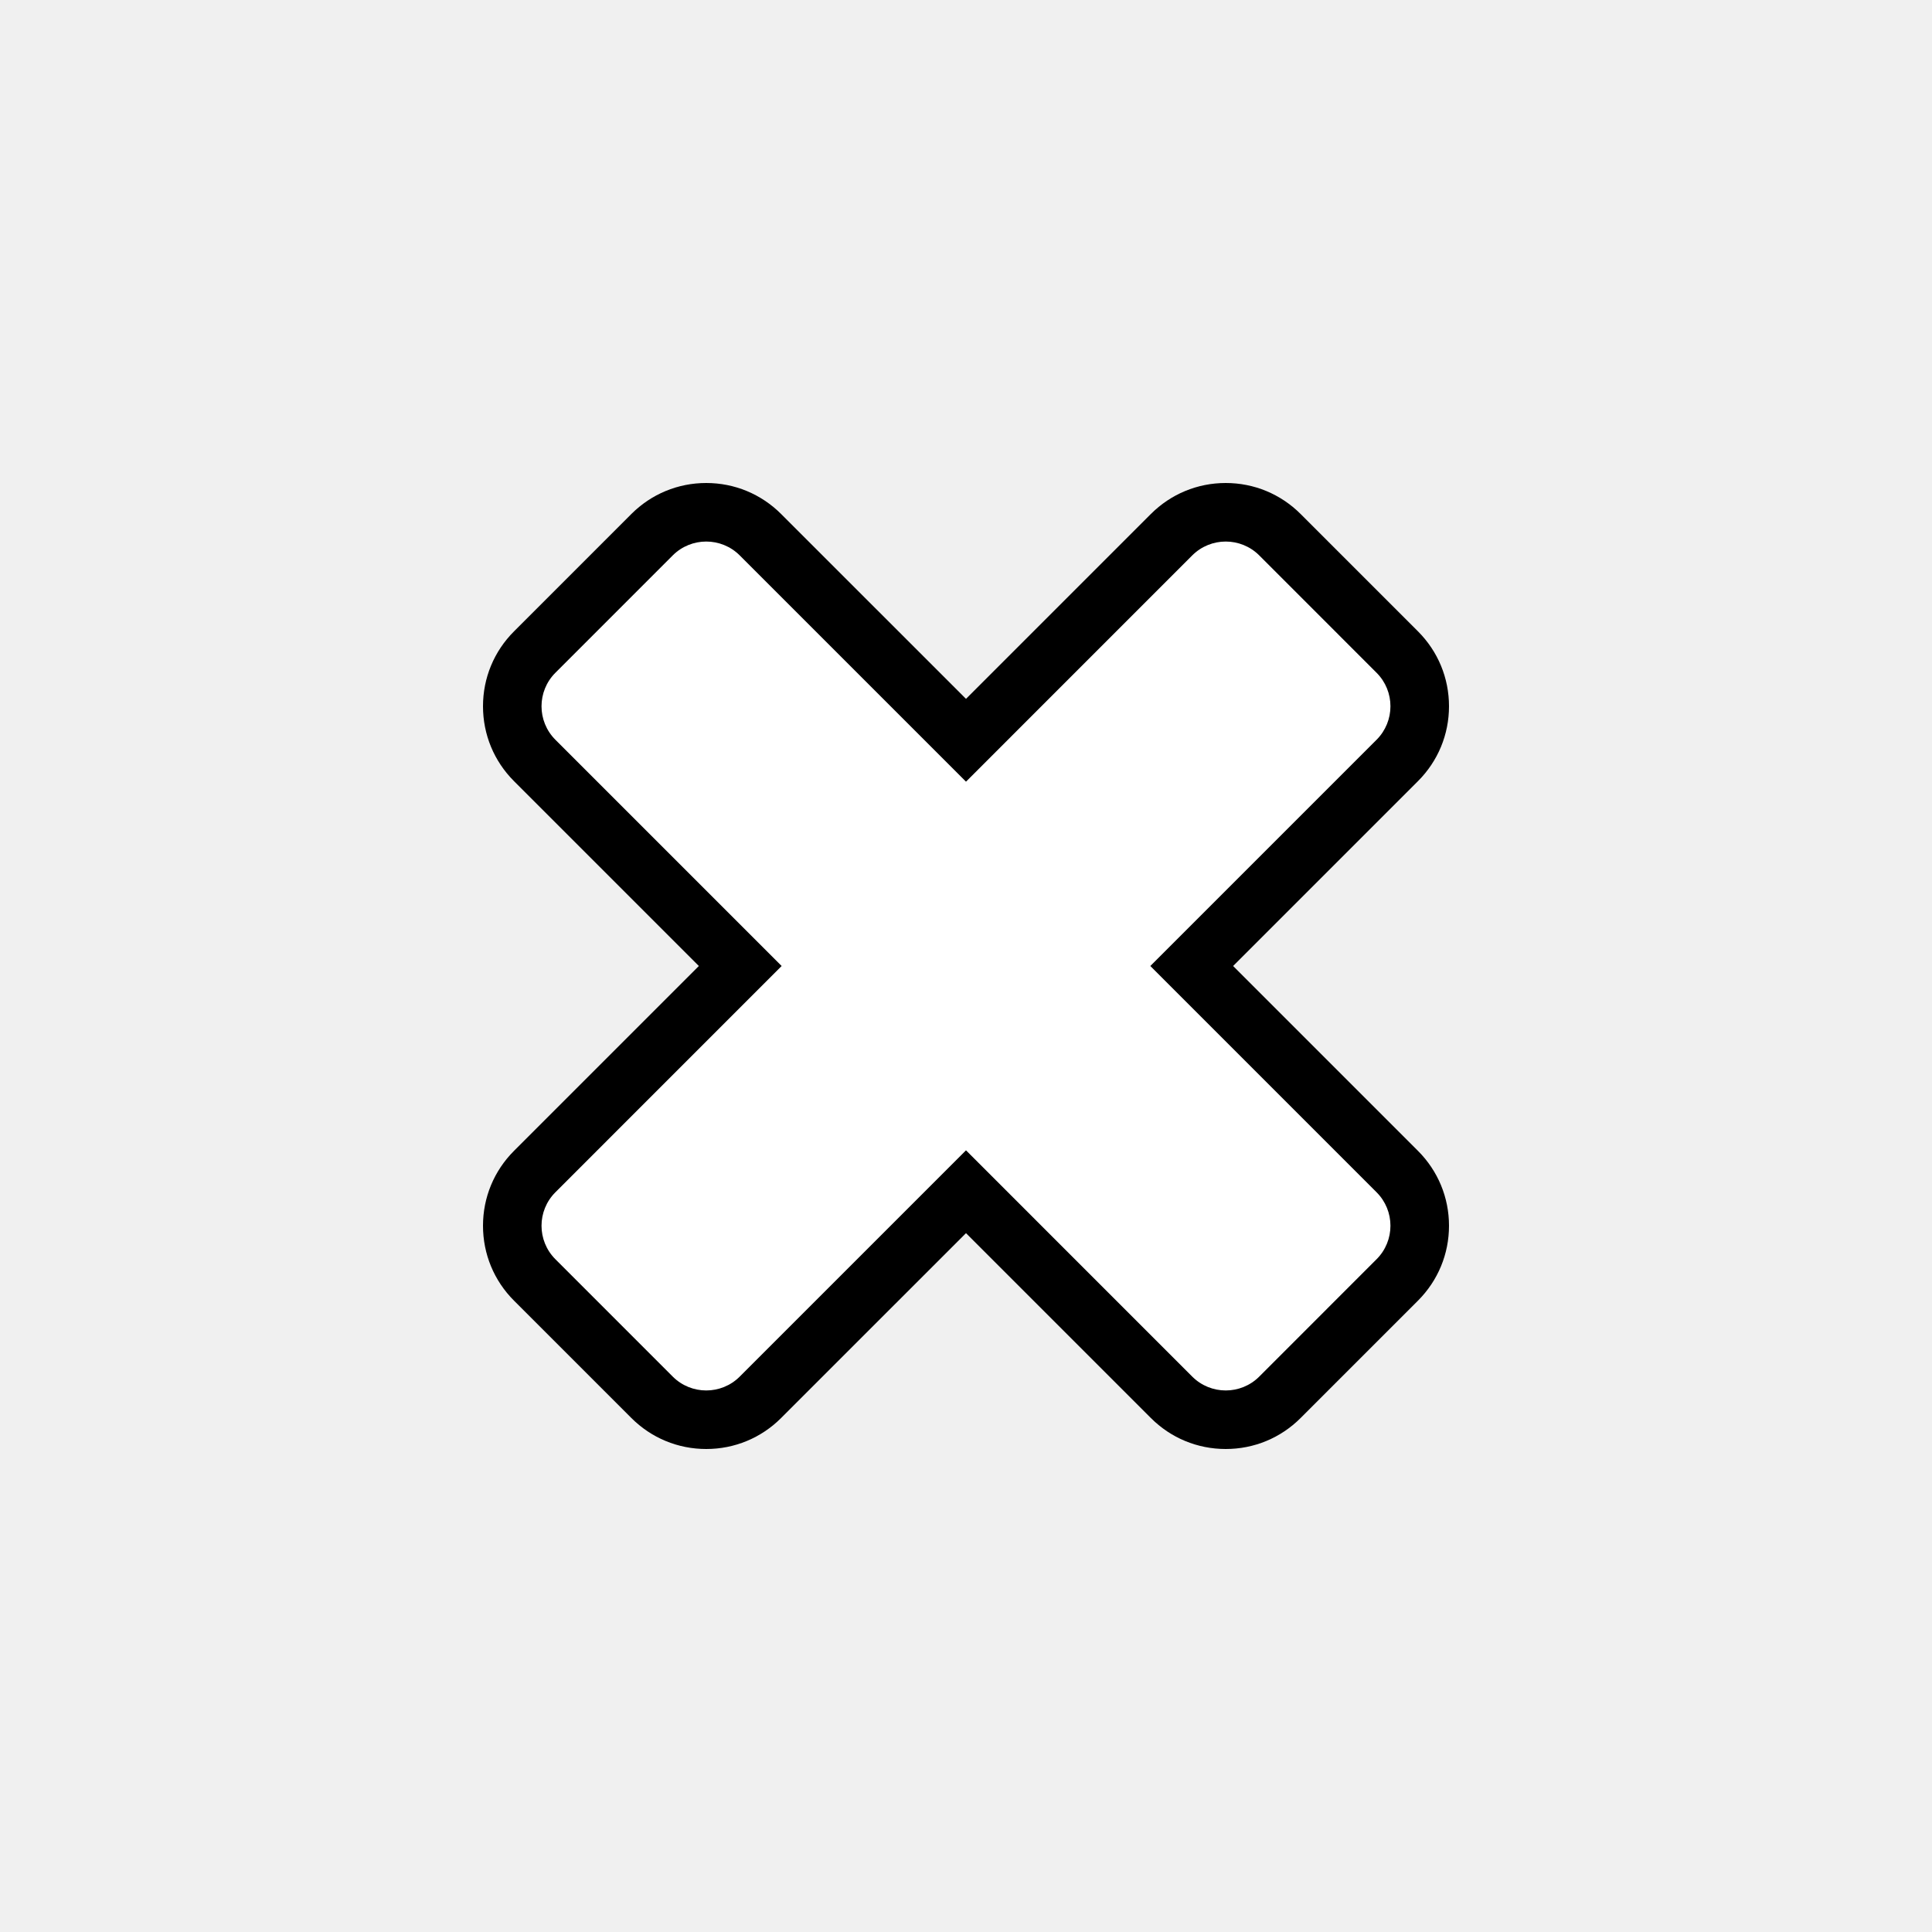
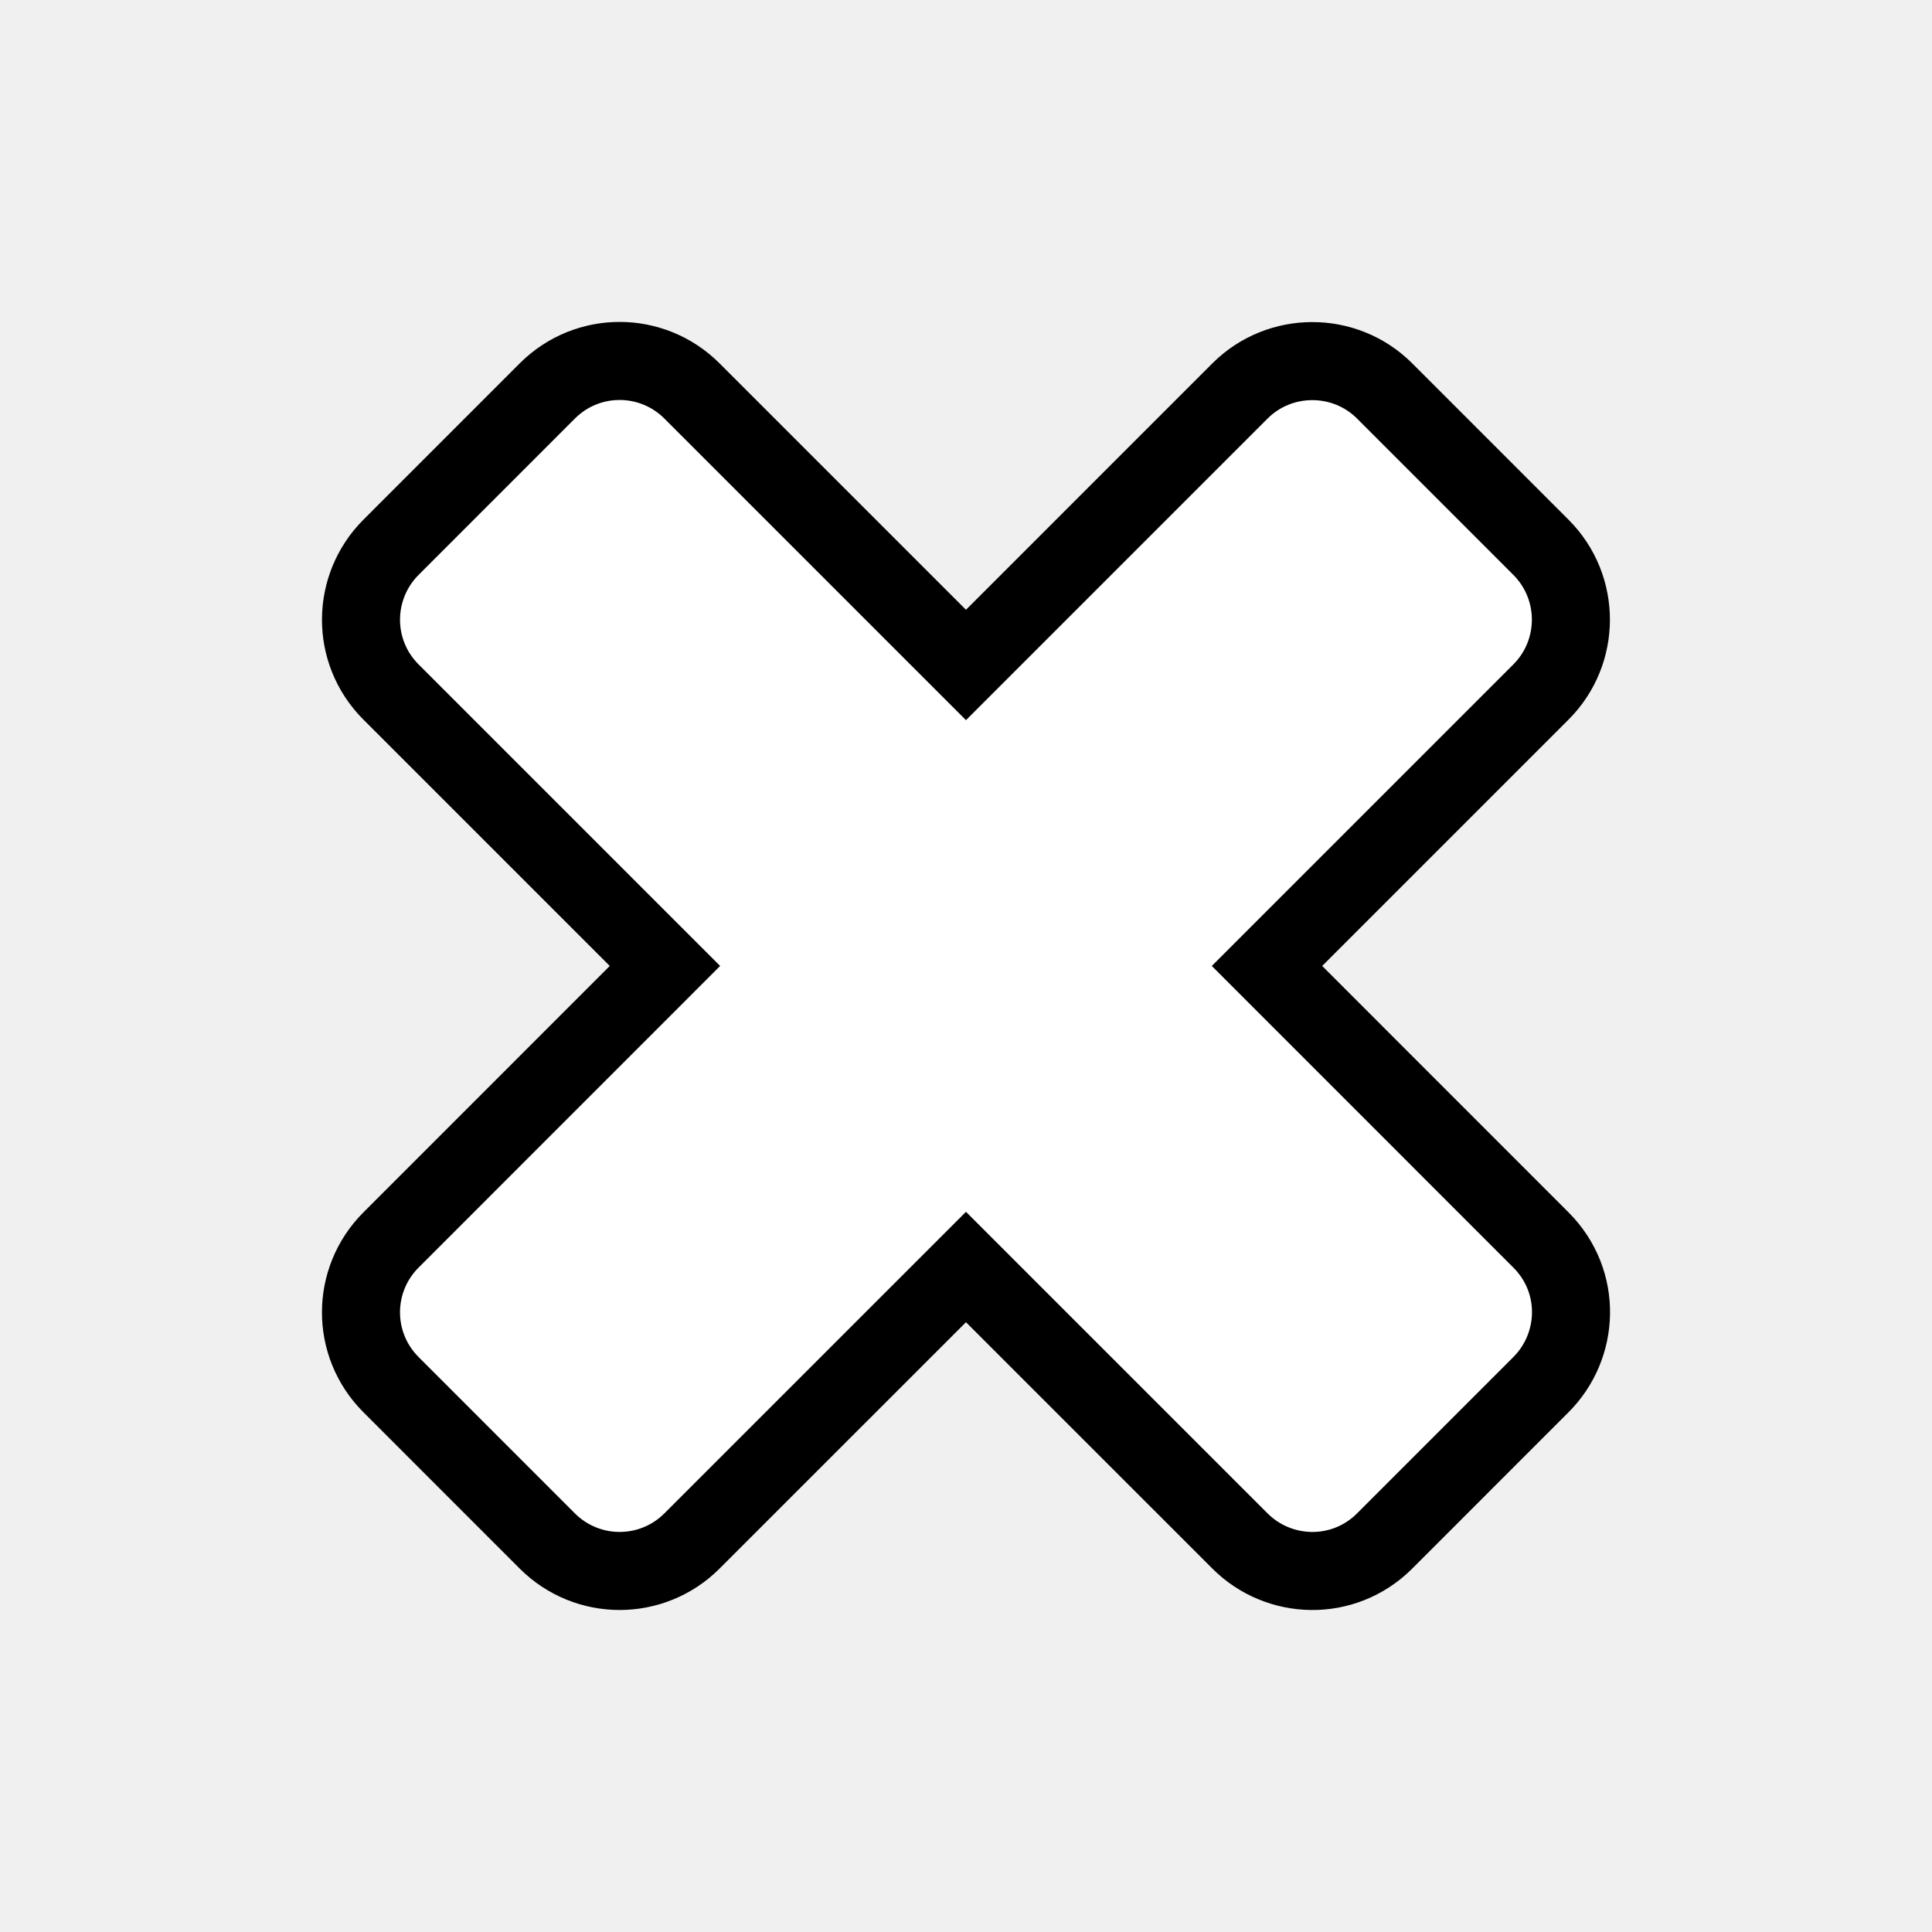
<svg xmlns="http://www.w3.org/2000/svg" version="1.1" id="svg1" width="75" height="75" viewBox="0 0 75 75">
  <defs id="defs1">
    <clipPath clipPathUnits="userSpaceOnUse" id="clipPath67-7">
      <path d="M 0,324 H 524 V 0 H 0 Z" transform="translate(-314.6709,-101.7031)" id="path67-5" />
    </clipPath>
-     <clipPath clipPathUnits="userSpaceOnUse" id="clipPath69-3">
-       <path d="M 0,324 H 524 V 0 H 0 Z" transform="translate(-314.6707,-133.7028)" id="path69-5" />
-     </clipPath>
  </defs>
-   <g id="layer6" style="display:inline" transform="matrix(0.8522728,0,0,0.8522728,3.409087,2.556818)">
-     <path id="path66" d="M 0,0 C -0.7,0 -1.357,0.271 -1.852,0.767 L -8.874,7.788 -15.895,0.767 C -16.39,0.271 -17.047,0 -17.747,0 c -0.7,0 -1.357,0.271 -1.852,0.767 l -4.007,4.007 c -0.495,0.495 -0.768,1.153 -0.768,1.852 0,0.699 0.273,1.357 0.767,1.853 l 7.022,7.021 -7.021,7.021 c -0.495,0.495 -0.768,1.152 -0.768,1.852 0,0.7 0.273,1.357 0.768,1.852 l 4.007,4.007 c 0.495,0.495 1.152,0.767 1.852,0.767 0.7,0 1.357,-0.272 1.852,-0.767 l 7.021,-7.021 7.022,7.021 c 0.495,0.495 1.152,0.767 1.852,0.767 0.699,0 1.357,-0.271 1.852,-0.766 l 4.007,-4.008 c 0.495,-0.495 0.767,-1.152 0.767,-1.852 0,-0.7 -0.272,-1.357 -0.768,-1.852 L -1.162,15.5 5.859,8.479 C 6.354,7.983 6.626,7.326 6.626,6.626 6.626,5.926 6.354,5.269 5.858,4.773 L 1.852,0.767 C 1.357,0.271 0.699,0 0,0" style="display:inline;fill:#ffffff;fill-opacity:1;fill-rule:evenodd;stroke:none" transform="matrix(1.333333,0,0,-1.333333,51.83094,61.66627)" clip-path="url(#clipPath67-7)" />
-     <path id="path68" d="m 0,0 c -0.967,0 -1.876,-0.377 -2.559,-1.06 l -6.314,-6.314 -6.315,6.314 C -15.871,-0.377 -16.78,0 -17.747,0 c -0.967,0 -1.876,-0.377 -2.559,-1.06 l -4.007,-4.008 c -0.684,-0.683 -1.06,-1.592 -1.06,-2.559 0,-0.966 0.376,-1.875 1.06,-2.559 l 6.314,-6.314 -6.314,-6.314 c -0.684,-0.684 -1.06,-1.593 -1.06,-2.559 0,-0.967 0.376,-1.876 1.06,-2.56 l 4.007,-4.007 c 0.683,-0.683 1.592,-1.06 2.559,-1.06 0.967,0 1.876,0.376 2.559,1.06 l 6.315,6.314 6.314,-6.314 C -1.876,-32.624 -0.967,-33 0,-33 c 0.967,0 1.876,0.376 2.559,1.06 l 4.007,4.007 c 0.684,0.684 1.061,1.593 1.061,2.56 0,0.966 -0.377,1.875 -1.061,2.559 l -6.314,6.314 6.314,6.314 c 0.684,0.684 1.061,1.593 1.061,2.559 0,0.967 -0.377,1.876 -1.061,2.56 L 2.559,-1.06 C 1.876,-0.377 0.967,0 0,0 m 0,-2 c 0.414,0 0.829,-0.158 1.145,-0.474 l 4.007,-4.008 c 0.633,-0.632 0.633,-1.657 0,-2.29 l -7.728,-7.728 7.728,-7.729 c 0.633,-0.632 0.633,-1.657 0,-2.289 L 1.145,-30.526 C 0.829,-30.842 0.414,-31 0,-31 c -0.414,0 -0.829,0.158 -1.145,0.474 l -7.728,7.729 -7.729,-7.729 c -0.316,-0.316 -0.731,-0.474 -1.145,-0.474 -0.414,0 -0.829,0.158 -1.145,0.474 l -4.007,4.008 c -0.633,0.632 -0.633,1.657 0,2.289 l 7.728,7.729 -7.728,7.728 c -0.633,0.633 -0.633,1.658 0,2.29 l 4.007,4.008 c 0.316,0.316 0.731,0.474 1.145,0.474 0.414,0 0.829,-0.158 1.145,-0.474 l 7.729,-7.729 7.728,7.729 C -0.829,-2.158 -0.414,-2 0,-2" style="display:inline;fill:#000000;fill-opacity:1;fill-rule:nonzero;stroke:none" transform="matrix(1.333333,0,0,-1.333333,51.83067,19)" clip-path="url(#clipPath69-3)" />
+   <g id="layer6" style="display:inline" transform="matrix(1.136364,0,0,1.136364,-7.954551,-9.09091)">
+     <path id="path66" d="m -8.874,8.831 -8.183,-8.182 c -0.669,-0.669 -1.754,-0.67 -2.425,0 l -4.243,4.244 c -0.675,0.675 -0.665,1.758 0,2.424 2.046,2.046 8.182,8.184 8.182,8.184 l -8.182,8.182 c -0.68,0.68 -0.659,1.765 0,2.425 l 4.243,4.244 c 0.675,0.675 1.759,0.666 2.425,0 l 8.183,-8.183 8.183,8.183 c 0.663,0.663 1.758,0.667 2.425,0 l 4.243,-4.244 c 0.669,-0.669 0.667,-1.758 0,-2.425 l -8.182,-8.182 c 0,0 5.455,-5.456 8.182,-8.184 0.702,-0.702 0.642,-1.782 0,-2.424 L 1.734,0.649 c -0.691,-0.691 -1.776,-0.649 -2.425,0 z" style="display:inline;fill:#ffffff;fill-opacity:1;fill-rule:evenodd;stroke:#000000;stroke-width:4.235;stroke-dasharray:none;stroke-opacity:1;paint-order:stroke markers fill" transform="matrix(1.259257,0,0,-1.259257,51.17359,60.51812)" clip-path="url(#clipPath67-7)" />
  </g>
</svg>
